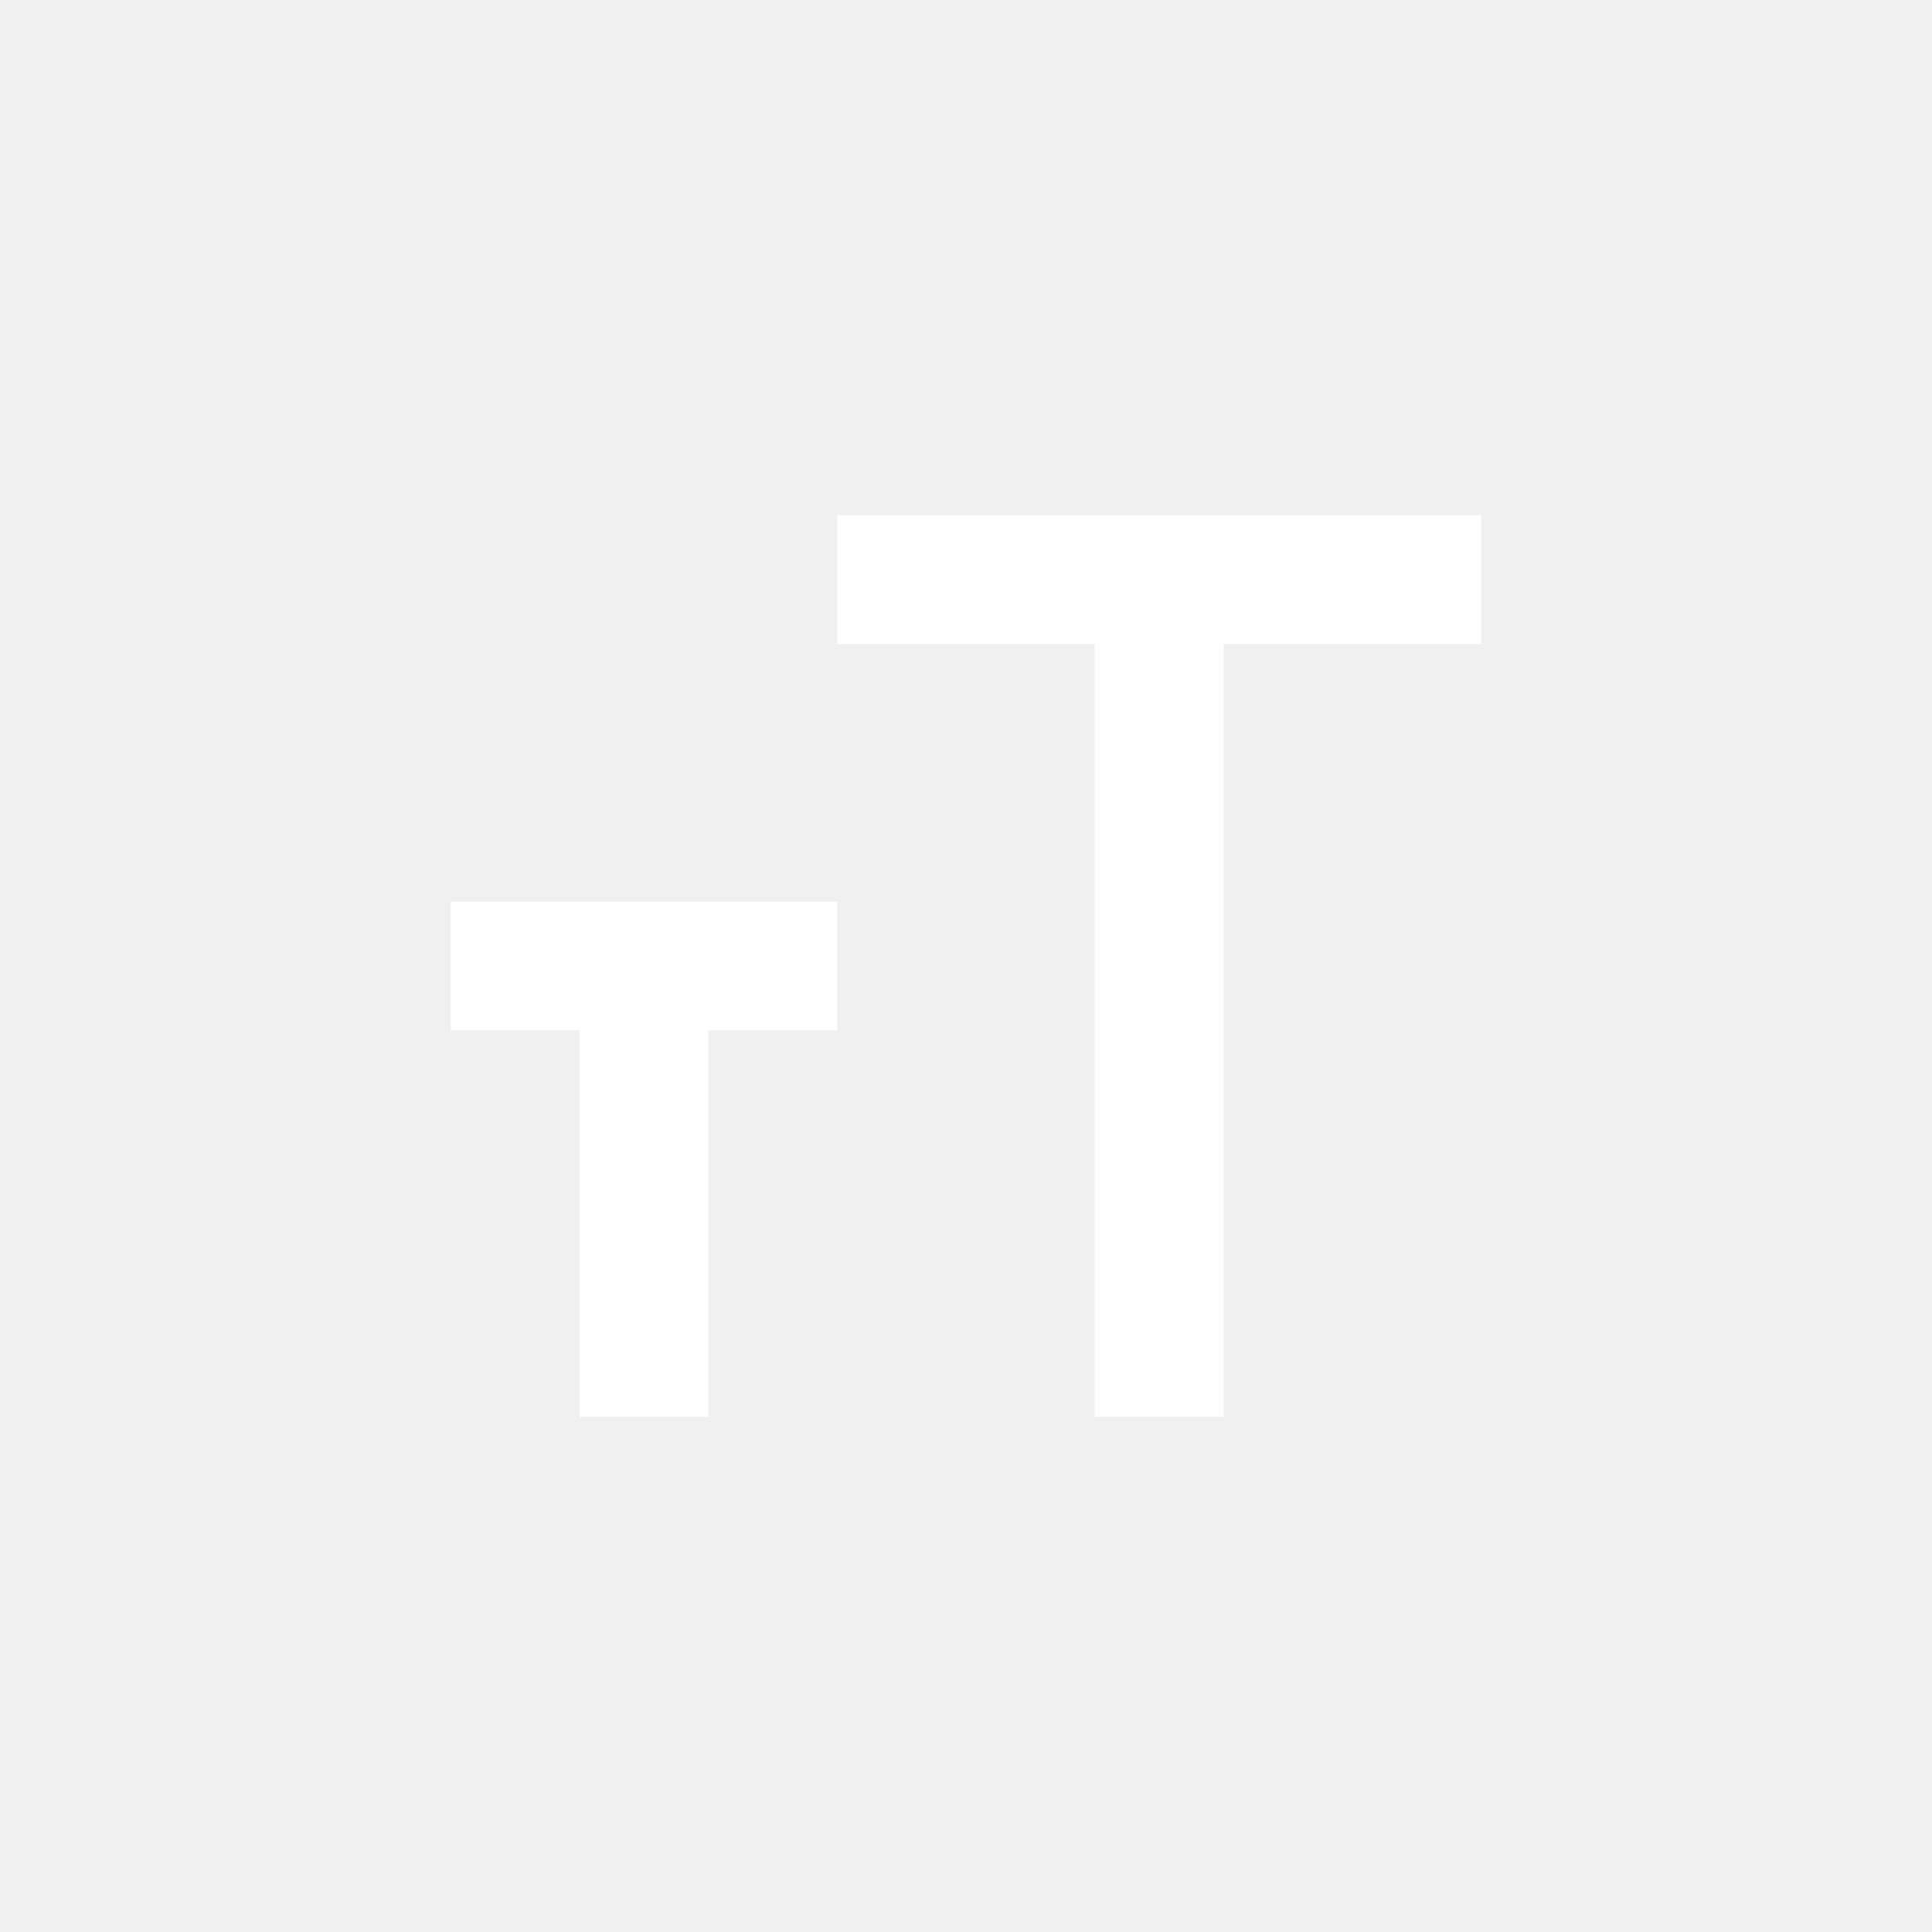
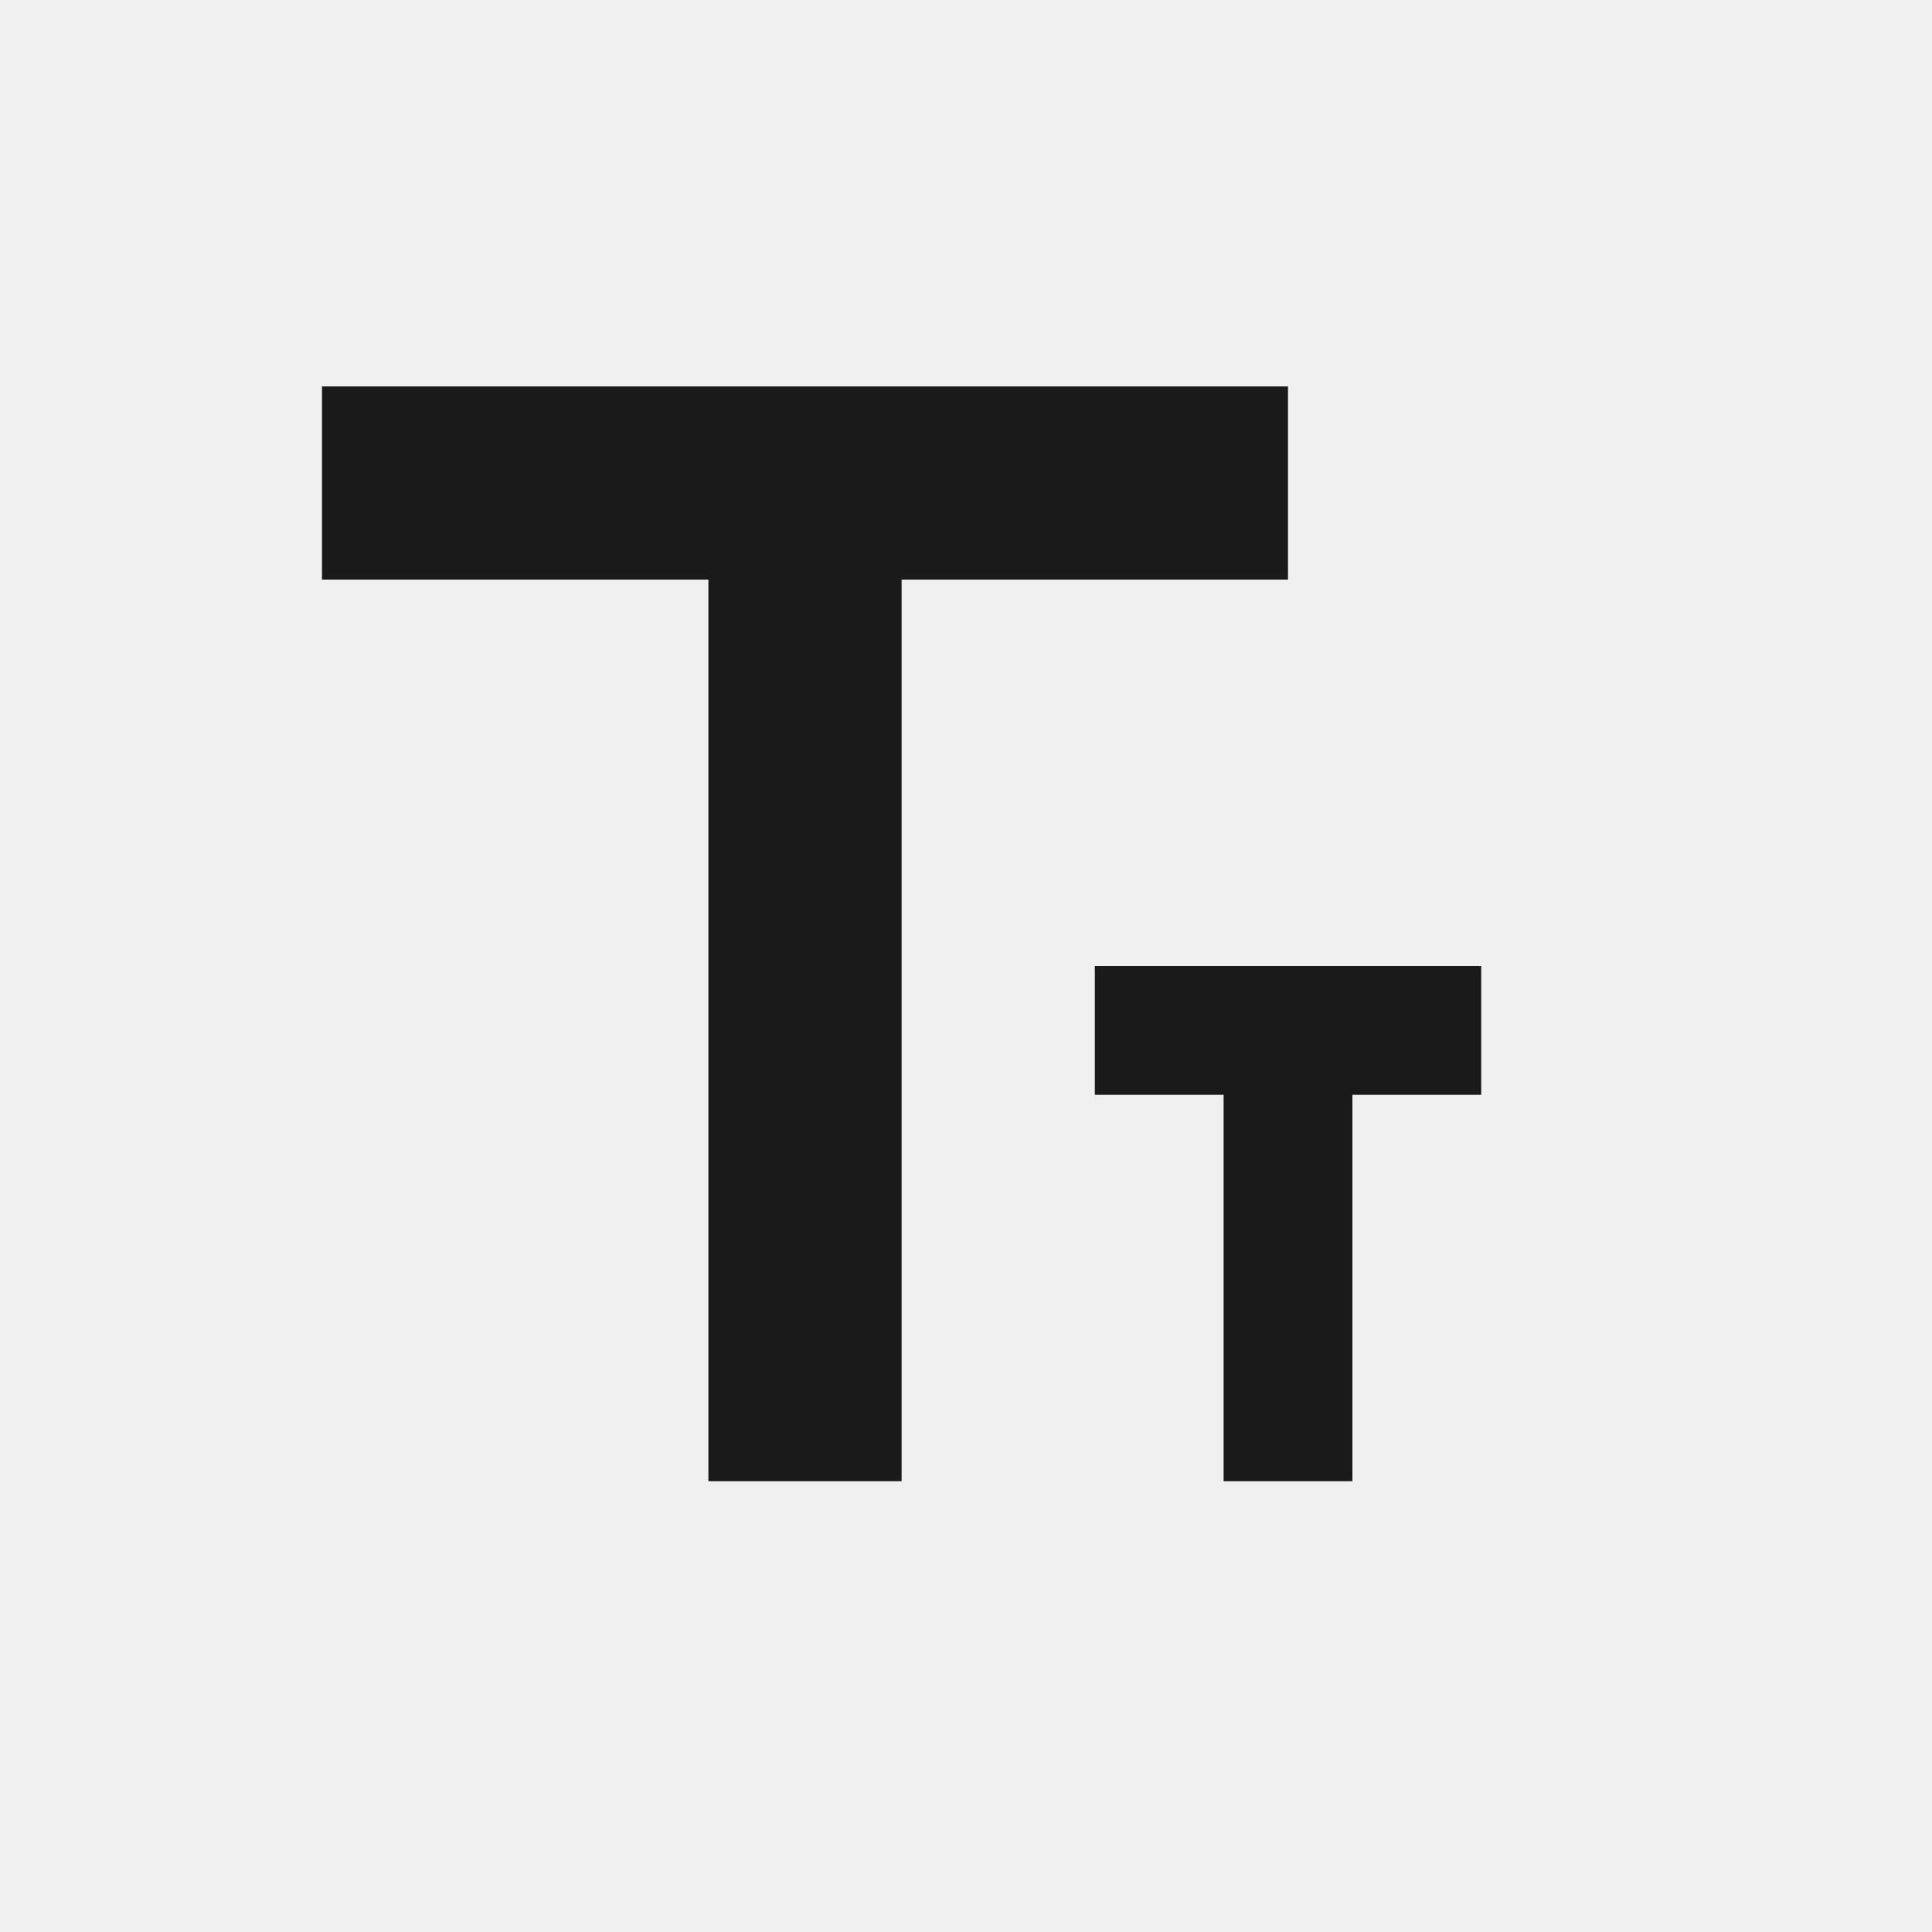
<svg xmlns="http://www.w3.org/2000/svg" width="30px" height="30px" viewBox="0 0 30 30">
-   <line fill="none" stroke="#FFF" stroke-width="2" stroke-linejoin="bevel" stroke-miterlimit="10" x1="13" y1="9" x2="23" y2="9" />
-   <line fill="none" stroke="#FFF" stroke-width="2" stroke-linejoin="bevel" stroke-miterlimit="10" x1="18" y1="9" x2="18" y2="22" />
-   <line fill="none" stroke="#FFF" stroke-width="2" stroke-linejoin="bevel" stroke-miterlimit="10" x1="7" y1="15" x2="13" y2="15" />
-   <line fill="none" stroke="#FFF" stroke-width="2" stroke-linejoin="bevel" stroke-miterlimit="10" x1="10" y1="15" x2="10" y2="22" />
+   <g transform="translate(-4.790787,0.4439554)">
+     <line fill="none" stroke="#FFF" stroke-width="2" stroke-linejoin="bevel" stroke-miterlimit="10" x1="21.791" y1="15.556" x2="27.791" y2="15.556" style="fill:#1a1a1a;stroke:#1a1a1a" />
+     <line fill="none" stroke="#FFF" stroke-width="2" stroke-linejoin="bevel" stroke-miterlimit="10" x1="24.791" y1="15.556" x2="24.791" y2="22.556" style="fill:#1a1a1a;stroke:#1a1a1a" />
+   </g>
+   <rect style="fill:#1a1a1a;stroke:#1a1a1a;stroke-width:0" width="15" height="3" x="5" y="6" />
+   <rect style="fill:#1a1a1a;stroke:#1a1a1a;stroke-width:0" width="15" height="3" x="-23" y="11" transform="rotate(-90)" />
</svg>
